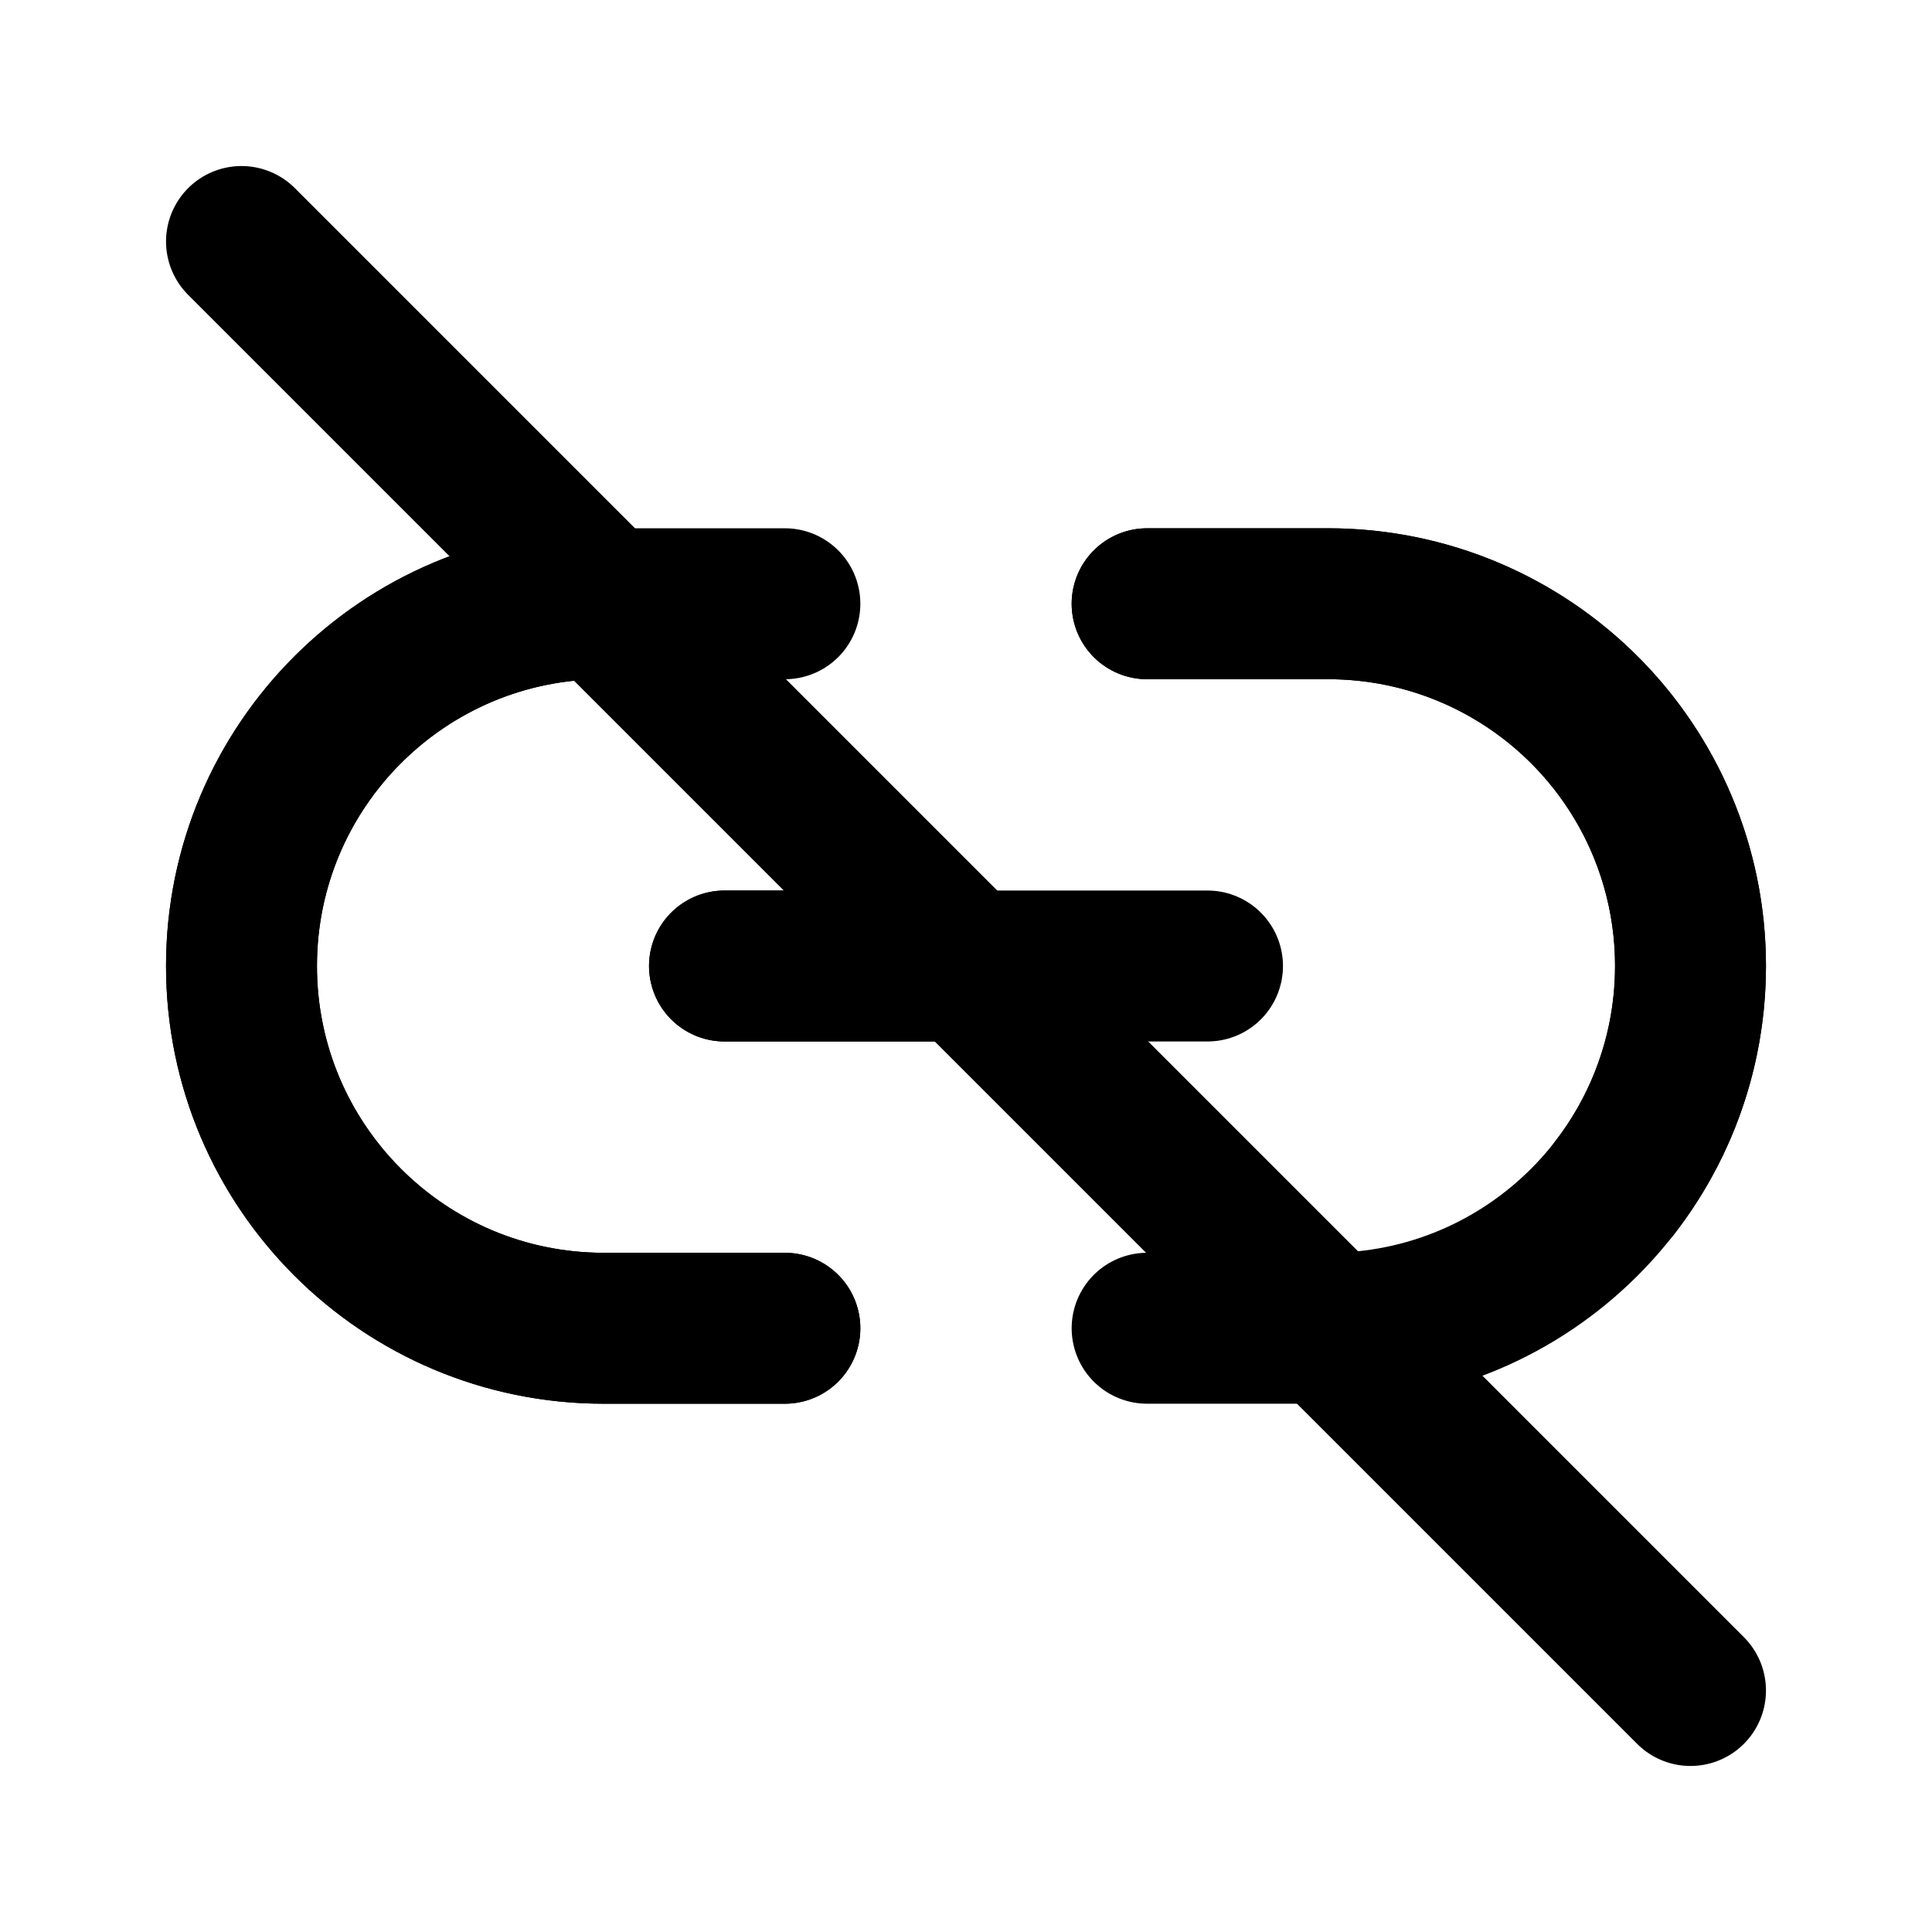
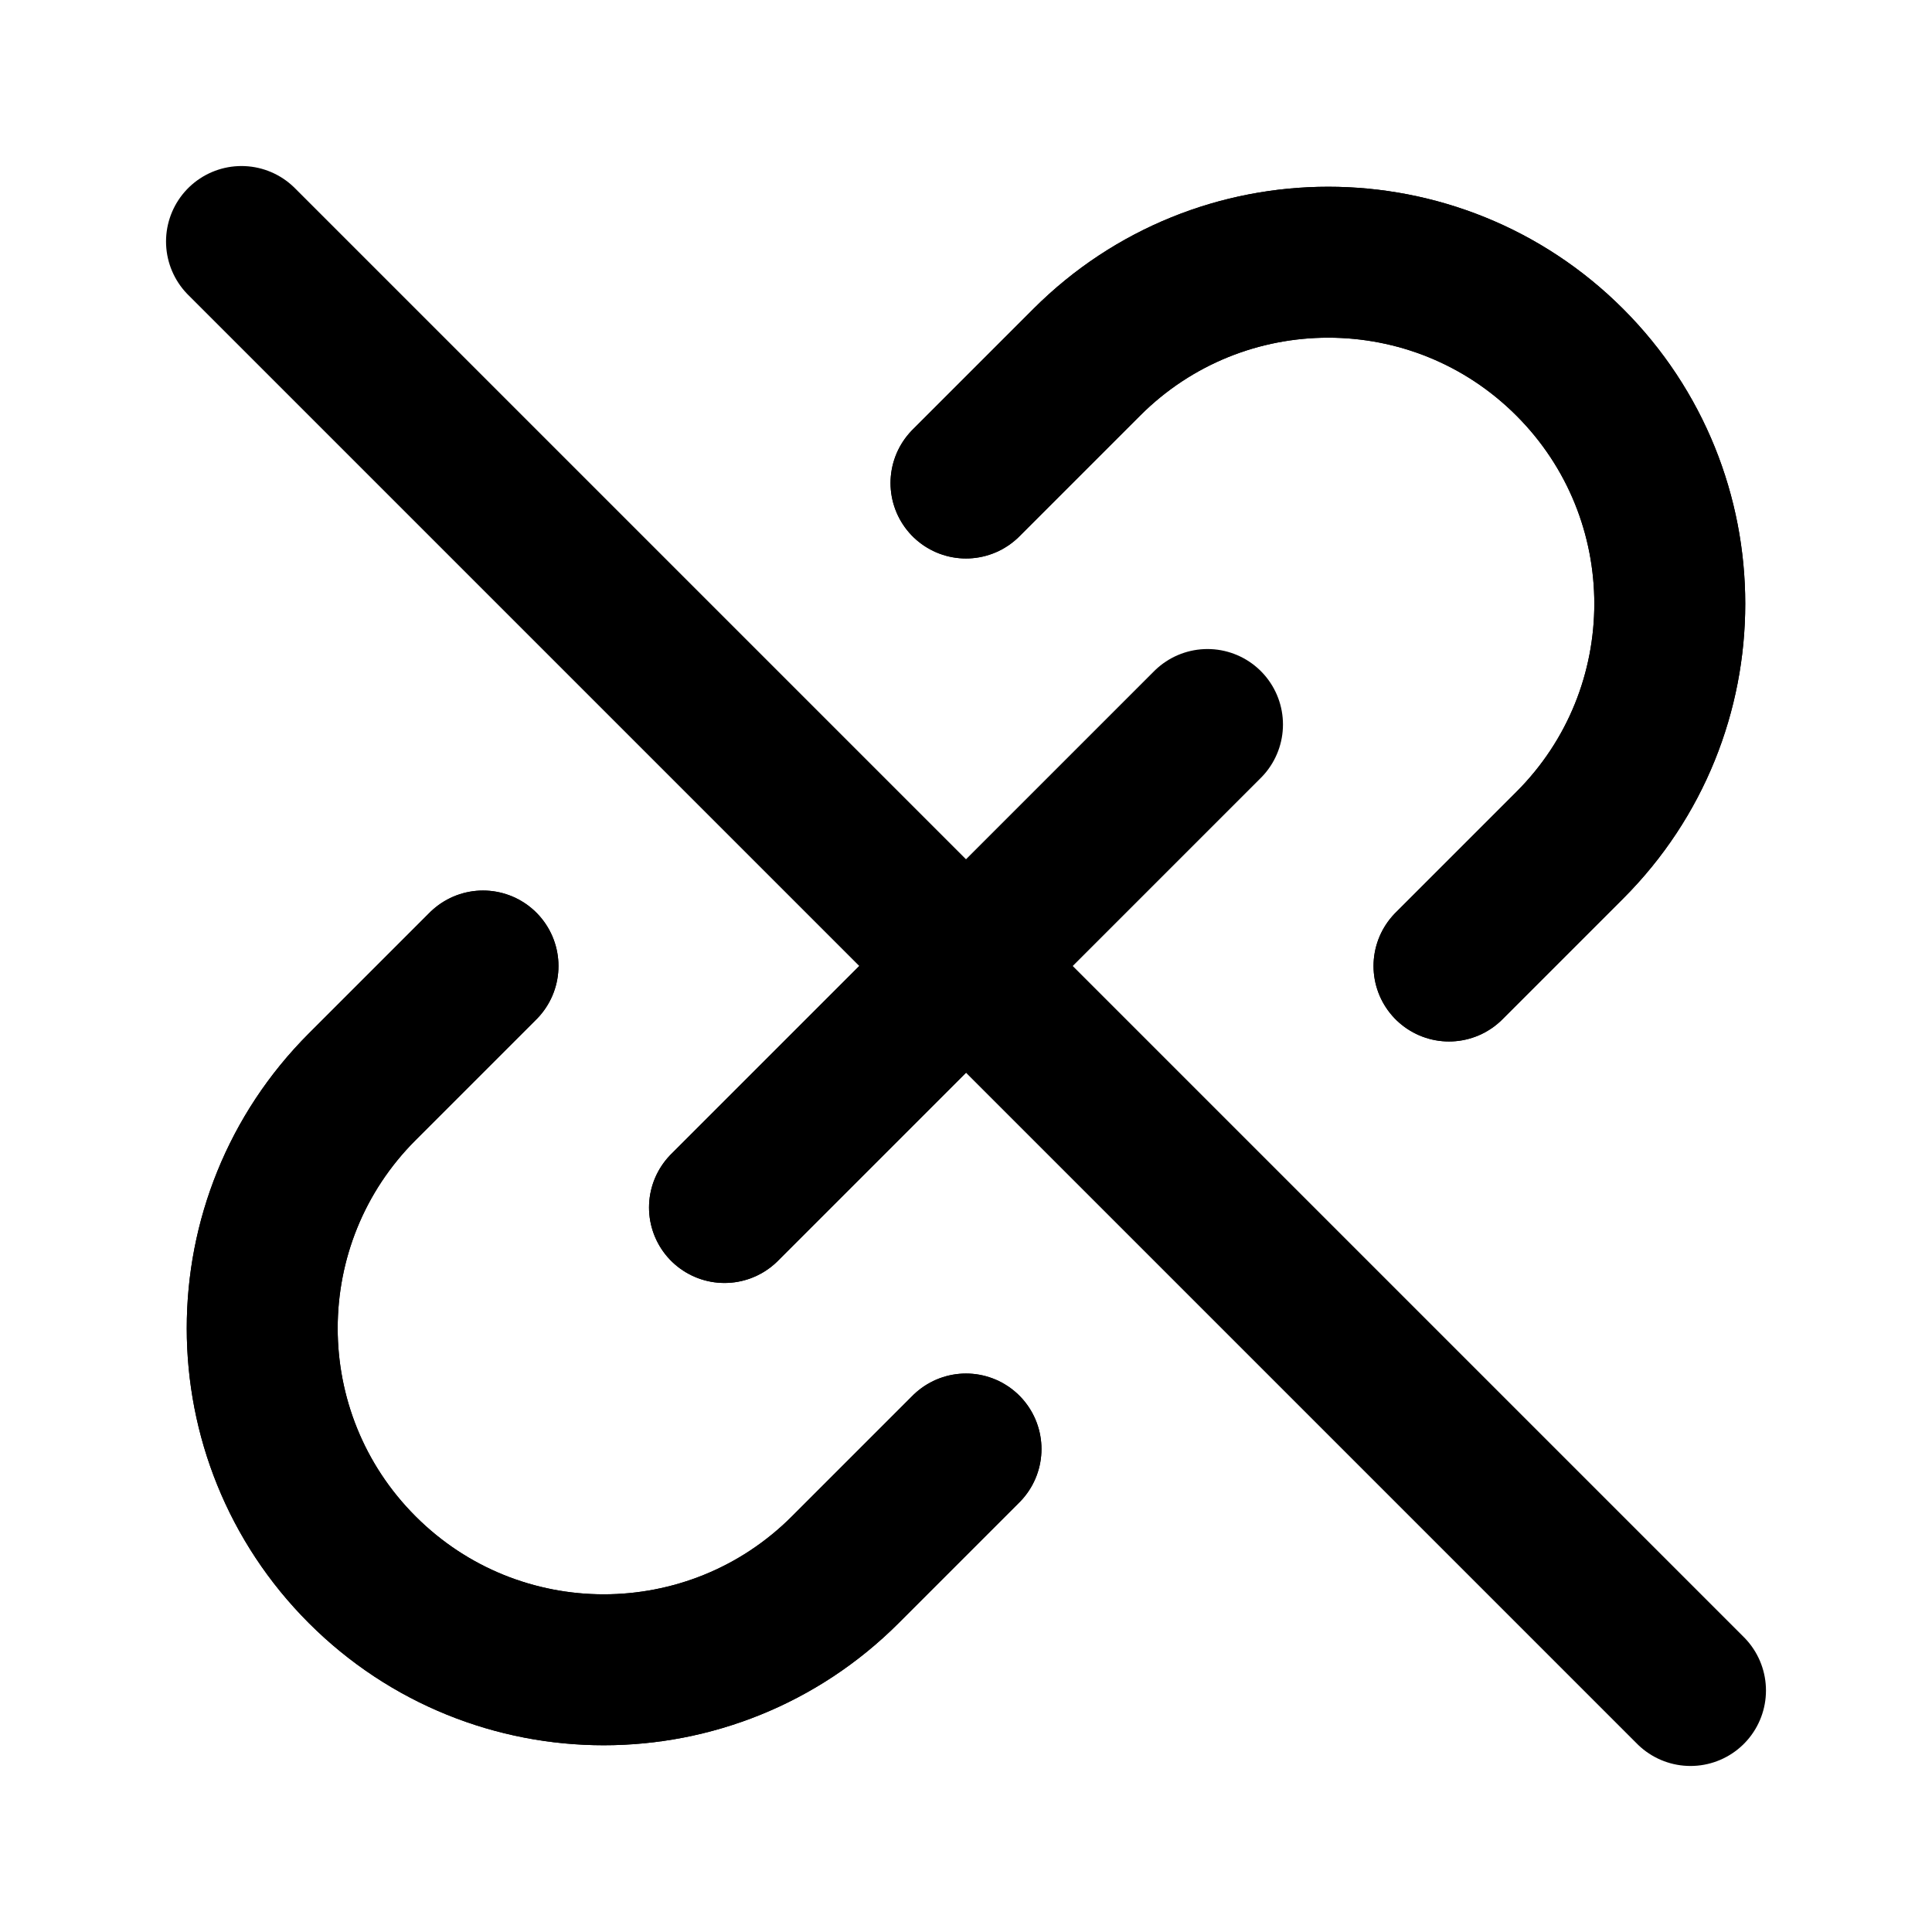
<svg xmlns="http://www.w3.org/2000/svg" data-set="area-pilot" data-keyline="square" width="16" height="16" viewBox="0 0 16 16" fill="none">
-   <path data-filled="line" d="M6.5 5H5A3 3 0 0 0 5 11H6.5" fill="none" stroke="currentColor" stroke-width="1.25" stroke-linecap="round" stroke-linejoin="round" />
-   <path data-filled="line" d="M9.5 5H11A3 3 0 0 1 11 11H9.5" fill="none" stroke="currentColor" stroke-width="1.25" stroke-linecap="round" stroke-linejoin="round" />
-   <path data-filled="line" d="M6 8H10" fill="none" stroke="currentColor" stroke-width="1.25" stroke-linecap="round" stroke-linejoin="round" />
-   <path data-filled="stroke" d="M5 5A3 3 0 0 0 5 11L6.5 11M9.5 5L11 5A3 3 0 0 1 13.372 9.837M6 8L8 8" fill="none" stroke="currentColor" stroke-width="1.25" stroke-linecap="round" stroke-linejoin="round" />
+   <path data-filled="line" d="M4 8L3 9A2.828 2.828 0 0 0 7 13L8 12" fill="none" stroke="currentColor" stroke-width="1.25" stroke-linecap="round" stroke-linejoin="round" />
+   <path data-filled="line" d="M12 8L13 7A2.828 2.828 0 0 0 9 3L8 4" fill="none" stroke="currentColor" stroke-width="1.25" stroke-linecap="round" stroke-linejoin="round" />
+   <path data-filled="line" d="M6 10L10 6" fill="none" stroke="currentColor" stroke-width="1.25" stroke-linecap="round" stroke-linejoin="round" />
+   <path data-filled="stroke" d="M4 8L3 9A2.828 2.828 0 0 0 7 13L8 12M12 8L13 7A2.828 2.828 0 0 0 9 3L8 4M6 10L8 8" fill="none" stroke="currentColor" stroke-width="1.25" stroke-linecap="round" stroke-linejoin="round" />
  <path d="M2 2L14 14" fill="none" stroke="currentColor" stroke-width="1.25" stroke-linecap="round" stroke-linejoin="round" />
</svg>
